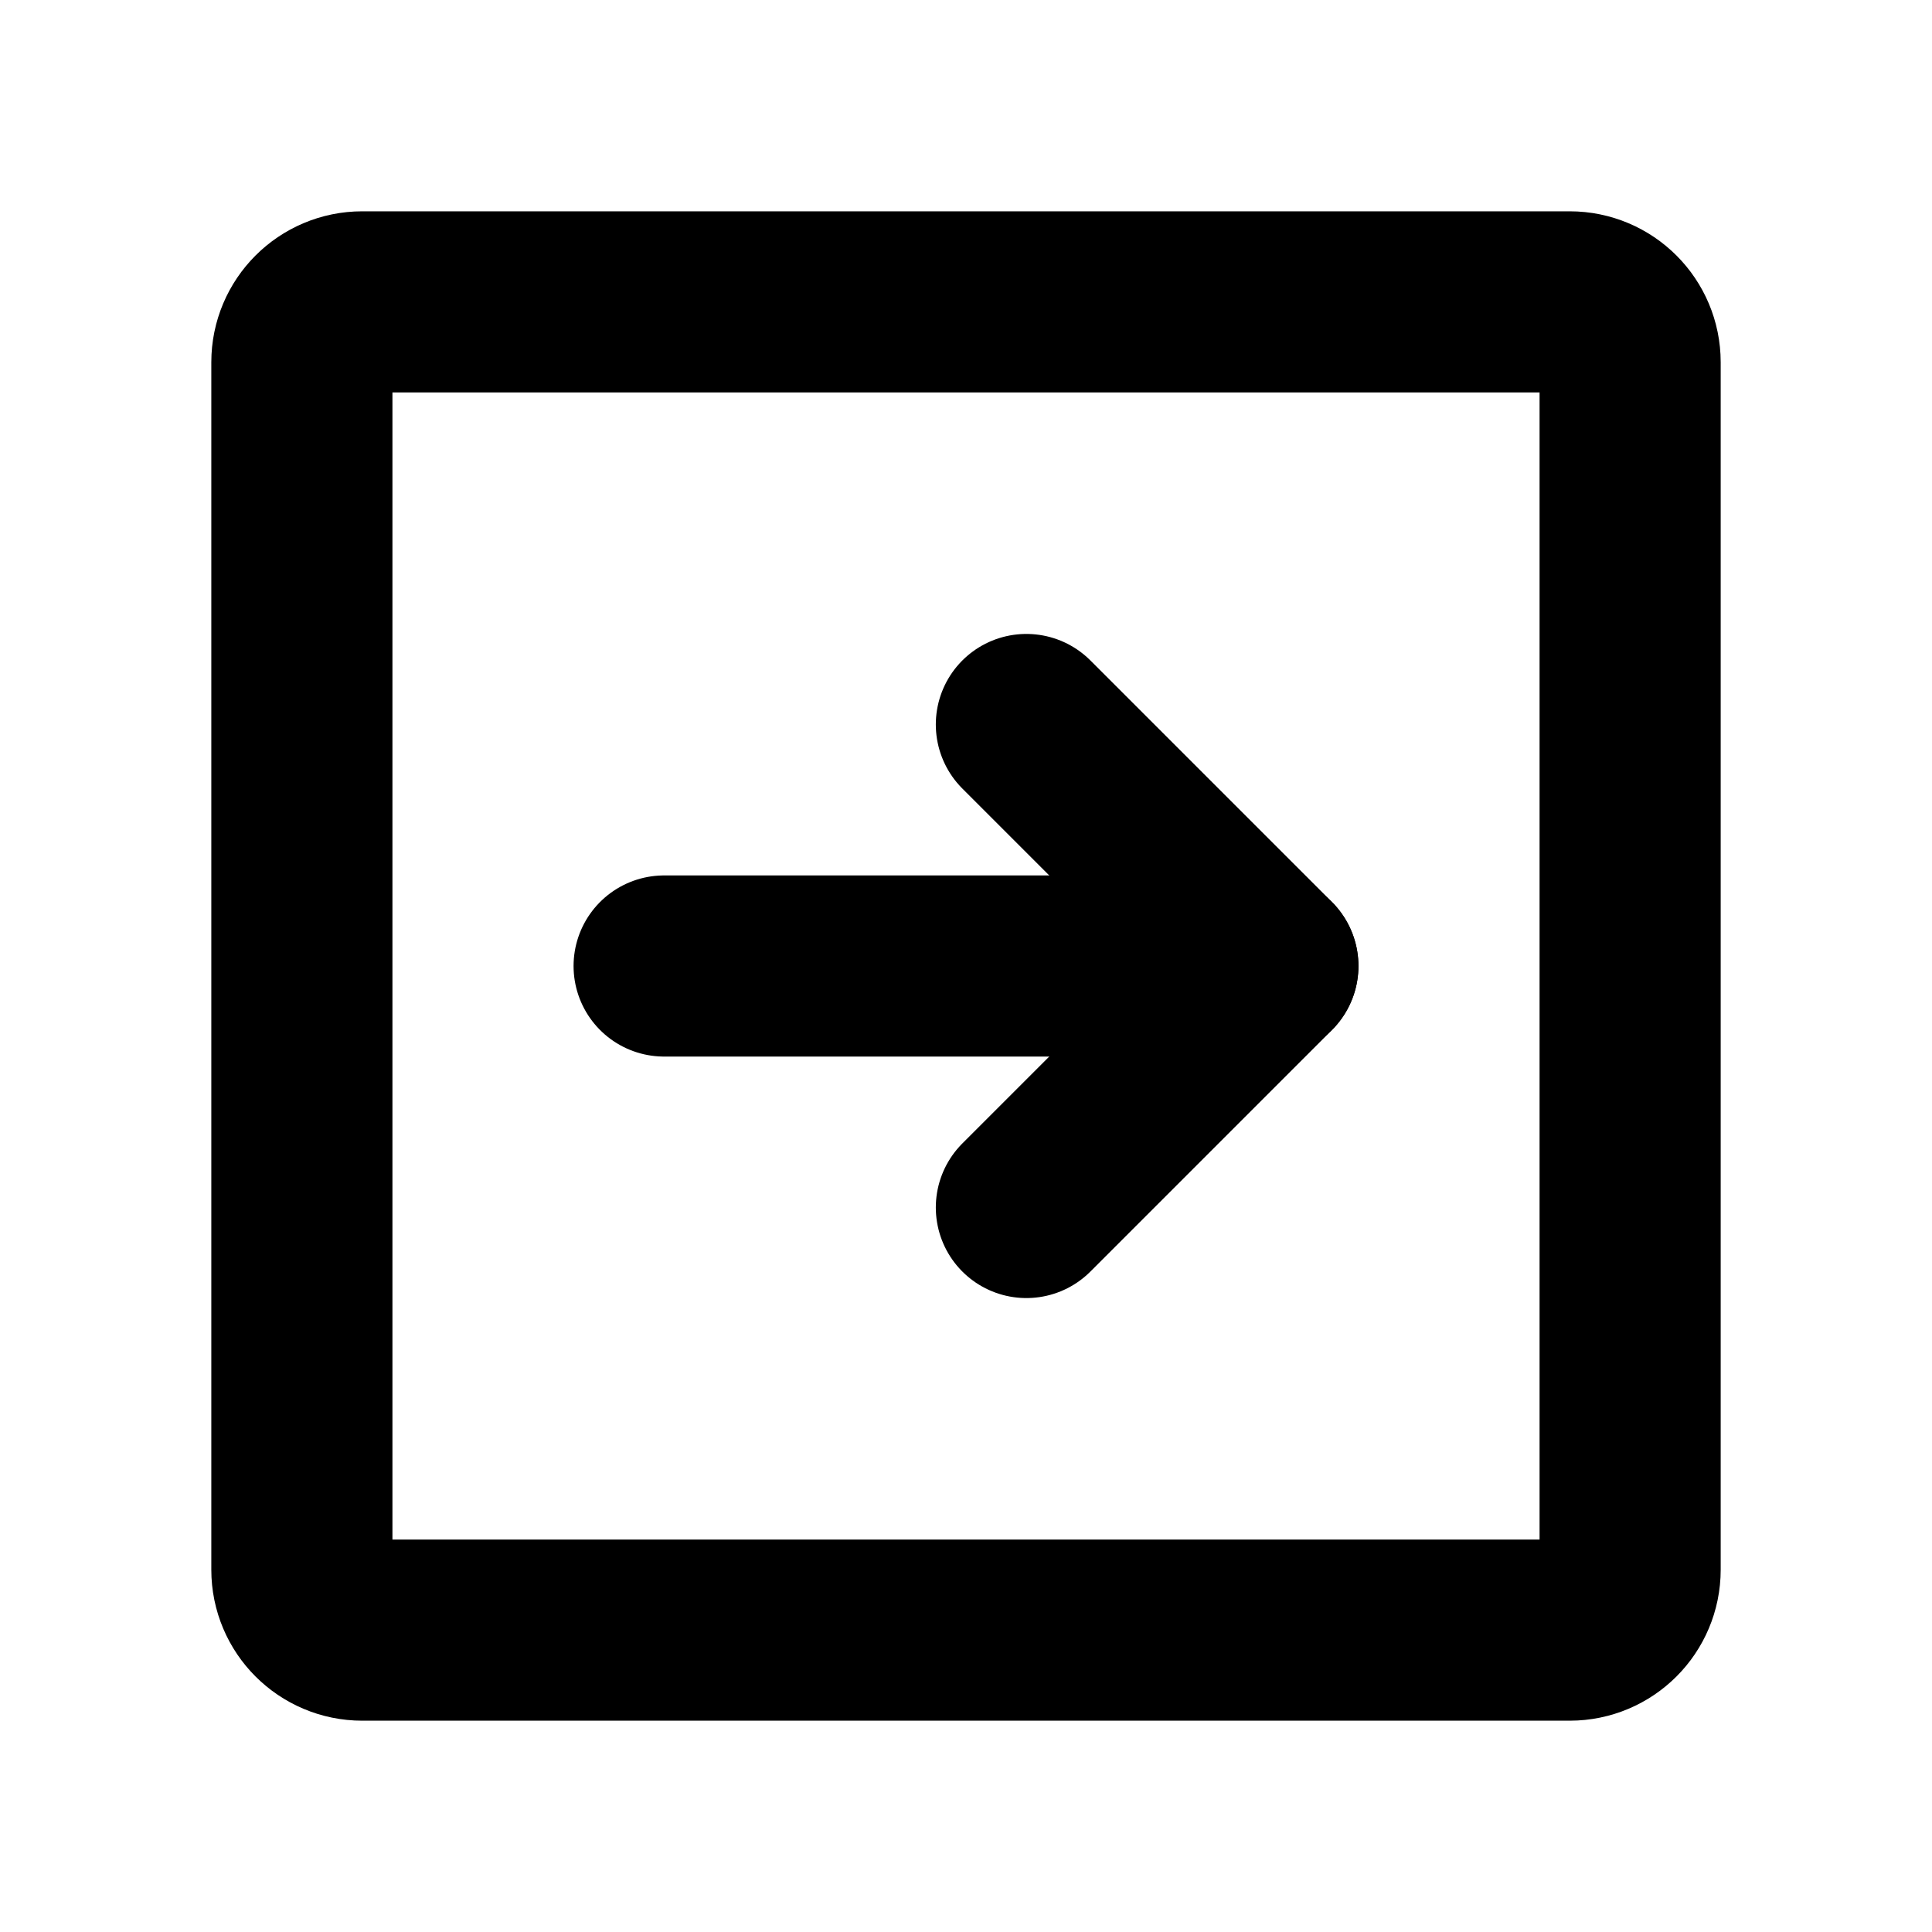
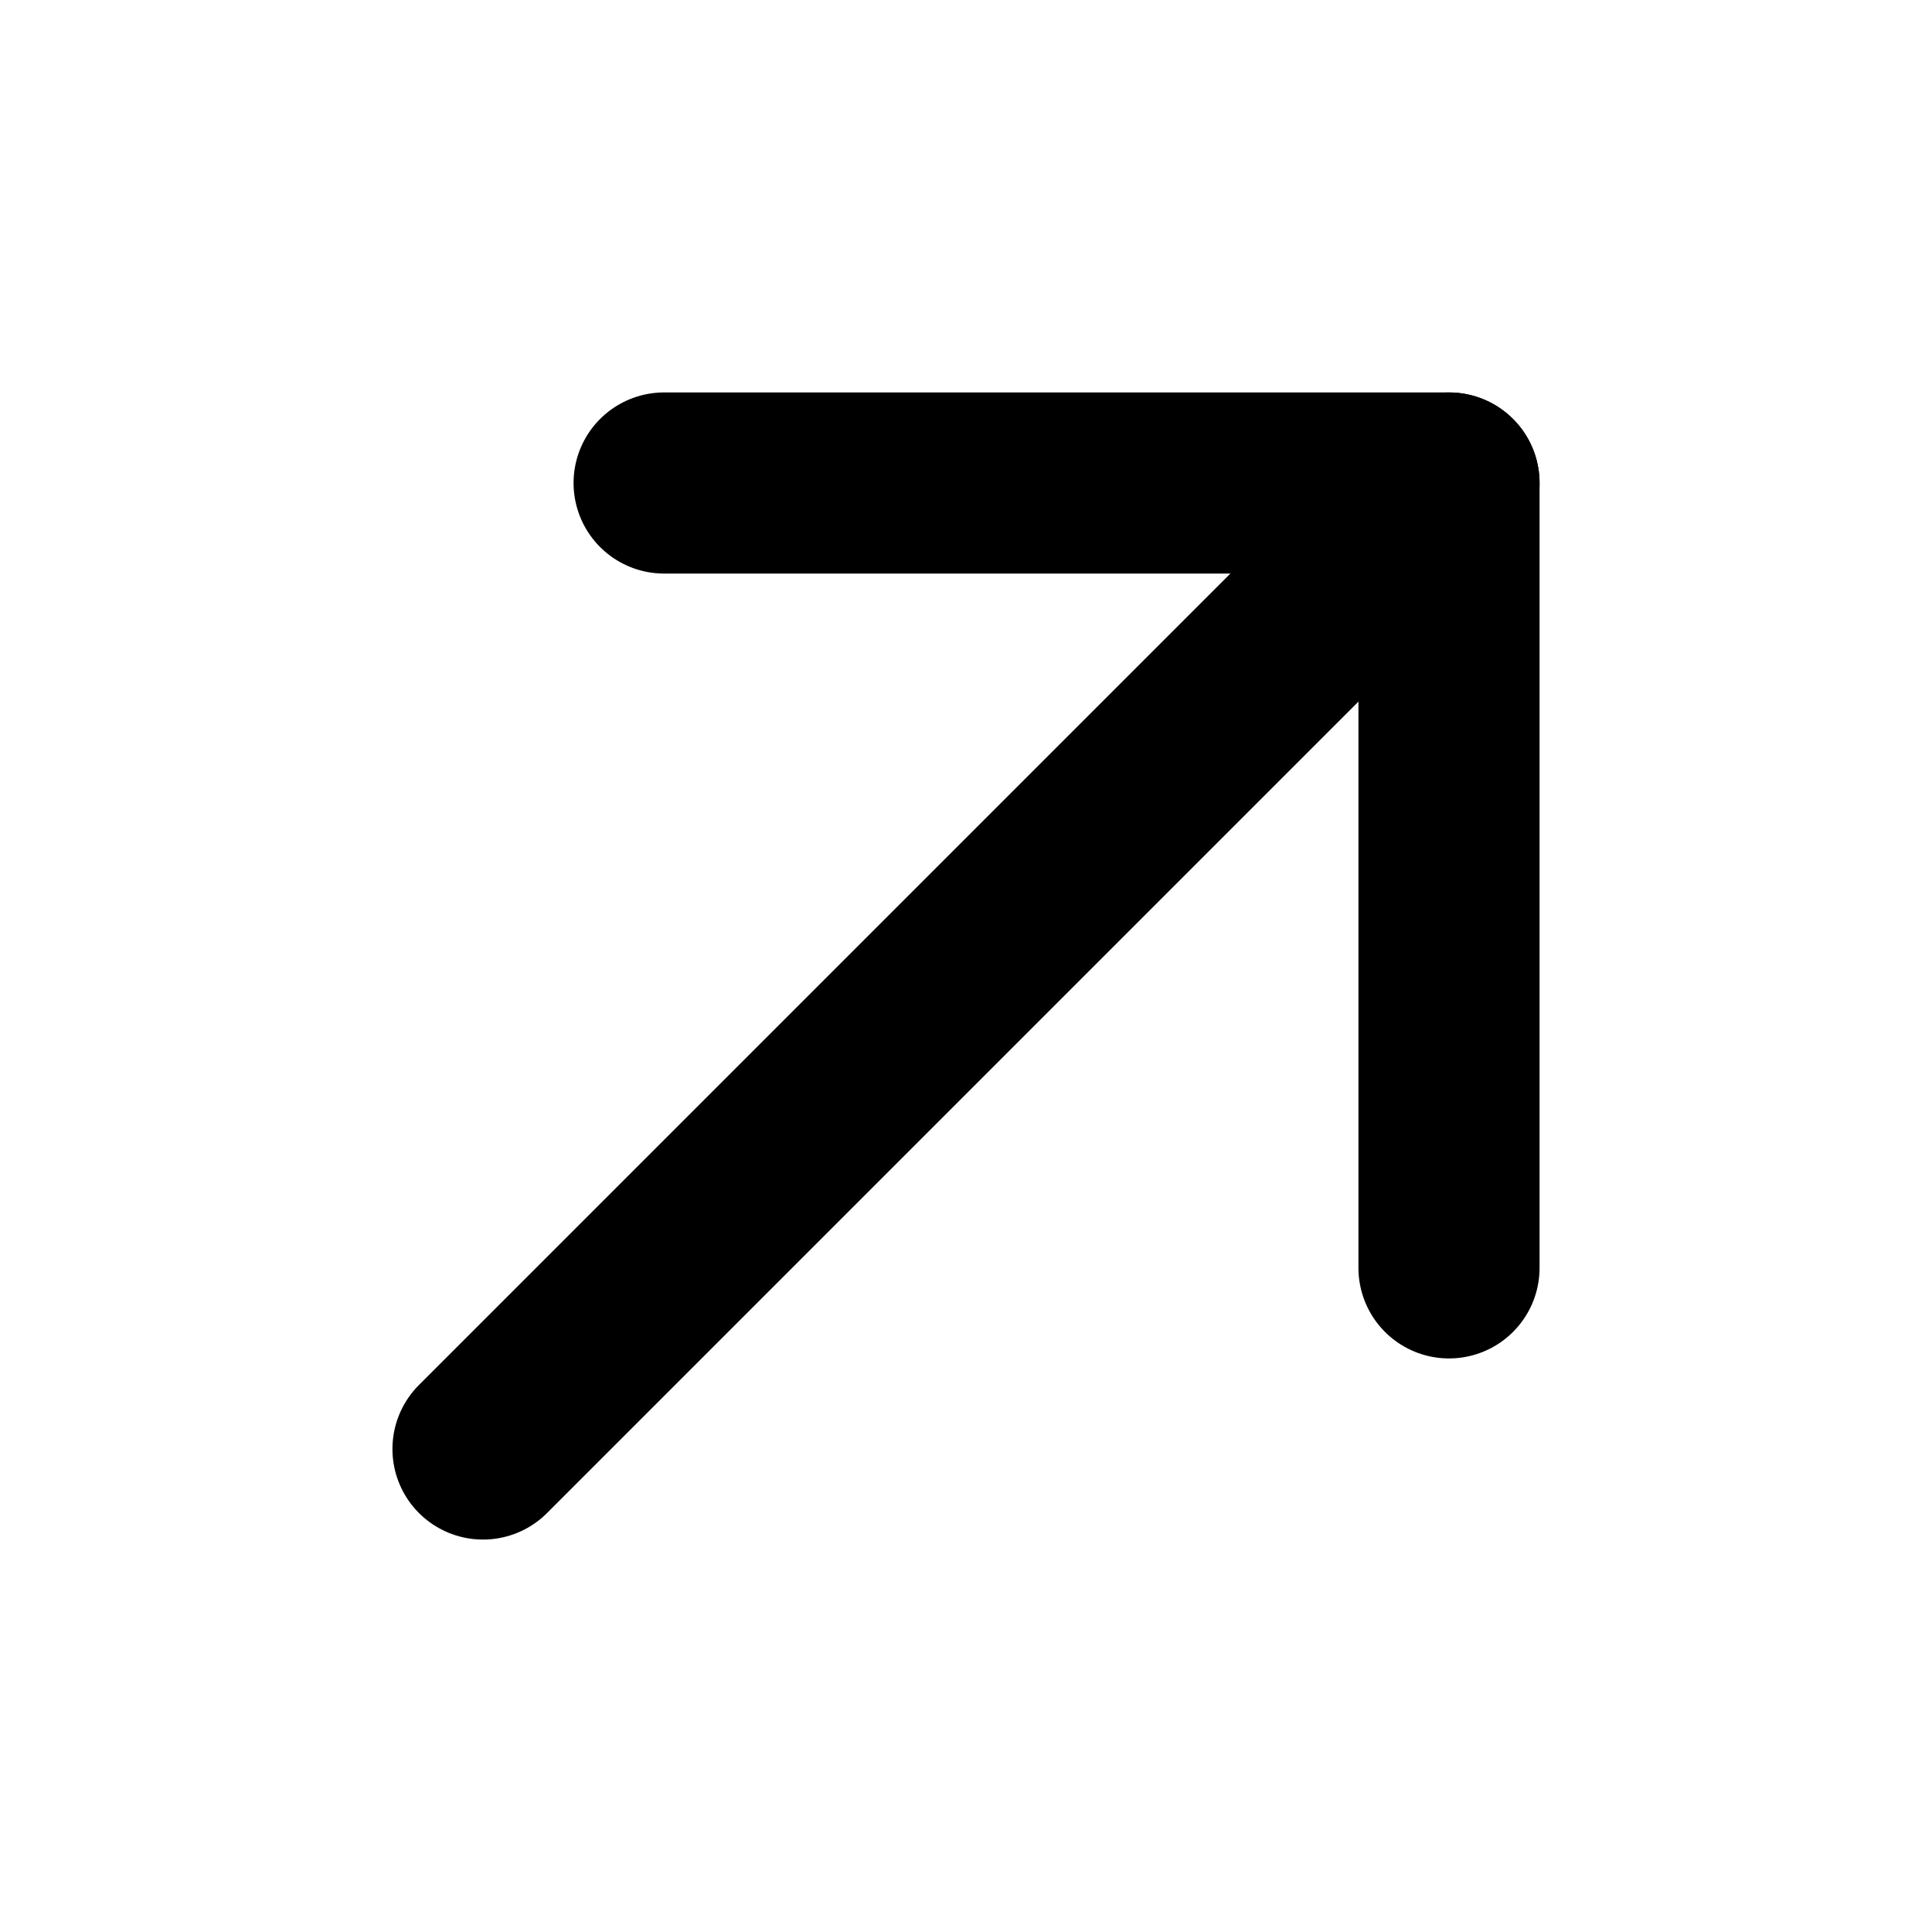
<svg xmlns="http://www.w3.org/2000/svg" viewBox="0 0 256 256">
  <rect width="256" height="256" fill="none" />
-   <rect x="40" y="40" width="176" height="176" rx="8" transform="translate(256) rotate(90)" fill="none" stroke="currentColor" stroke-linecap="round" stroke-linejoin="round" stroke-width="24" />
-   <line x1="88" y1="128" x2="168" y2="128" fill="none" stroke="currentColor" stroke-linecap="round" stroke-linejoin="round" stroke-width="24" />
-   <polyline points="136 96 168 128 136 160" fill="none" stroke="currentColor" stroke-linecap="round" stroke-linejoin="round" stroke-width="24" />
+   <line x1="64" y1="192" x2="192" y2="64" fill="none" stroke="currentColor" stroke-linecap="round" stroke-linejoin="round" stroke-width="24" />
+   <polyline points="88 64 192 64 192 168" fill="none" stroke="currentColor" stroke-linecap="round" stroke-linejoin="round" stroke-width="24" />
</svg>
